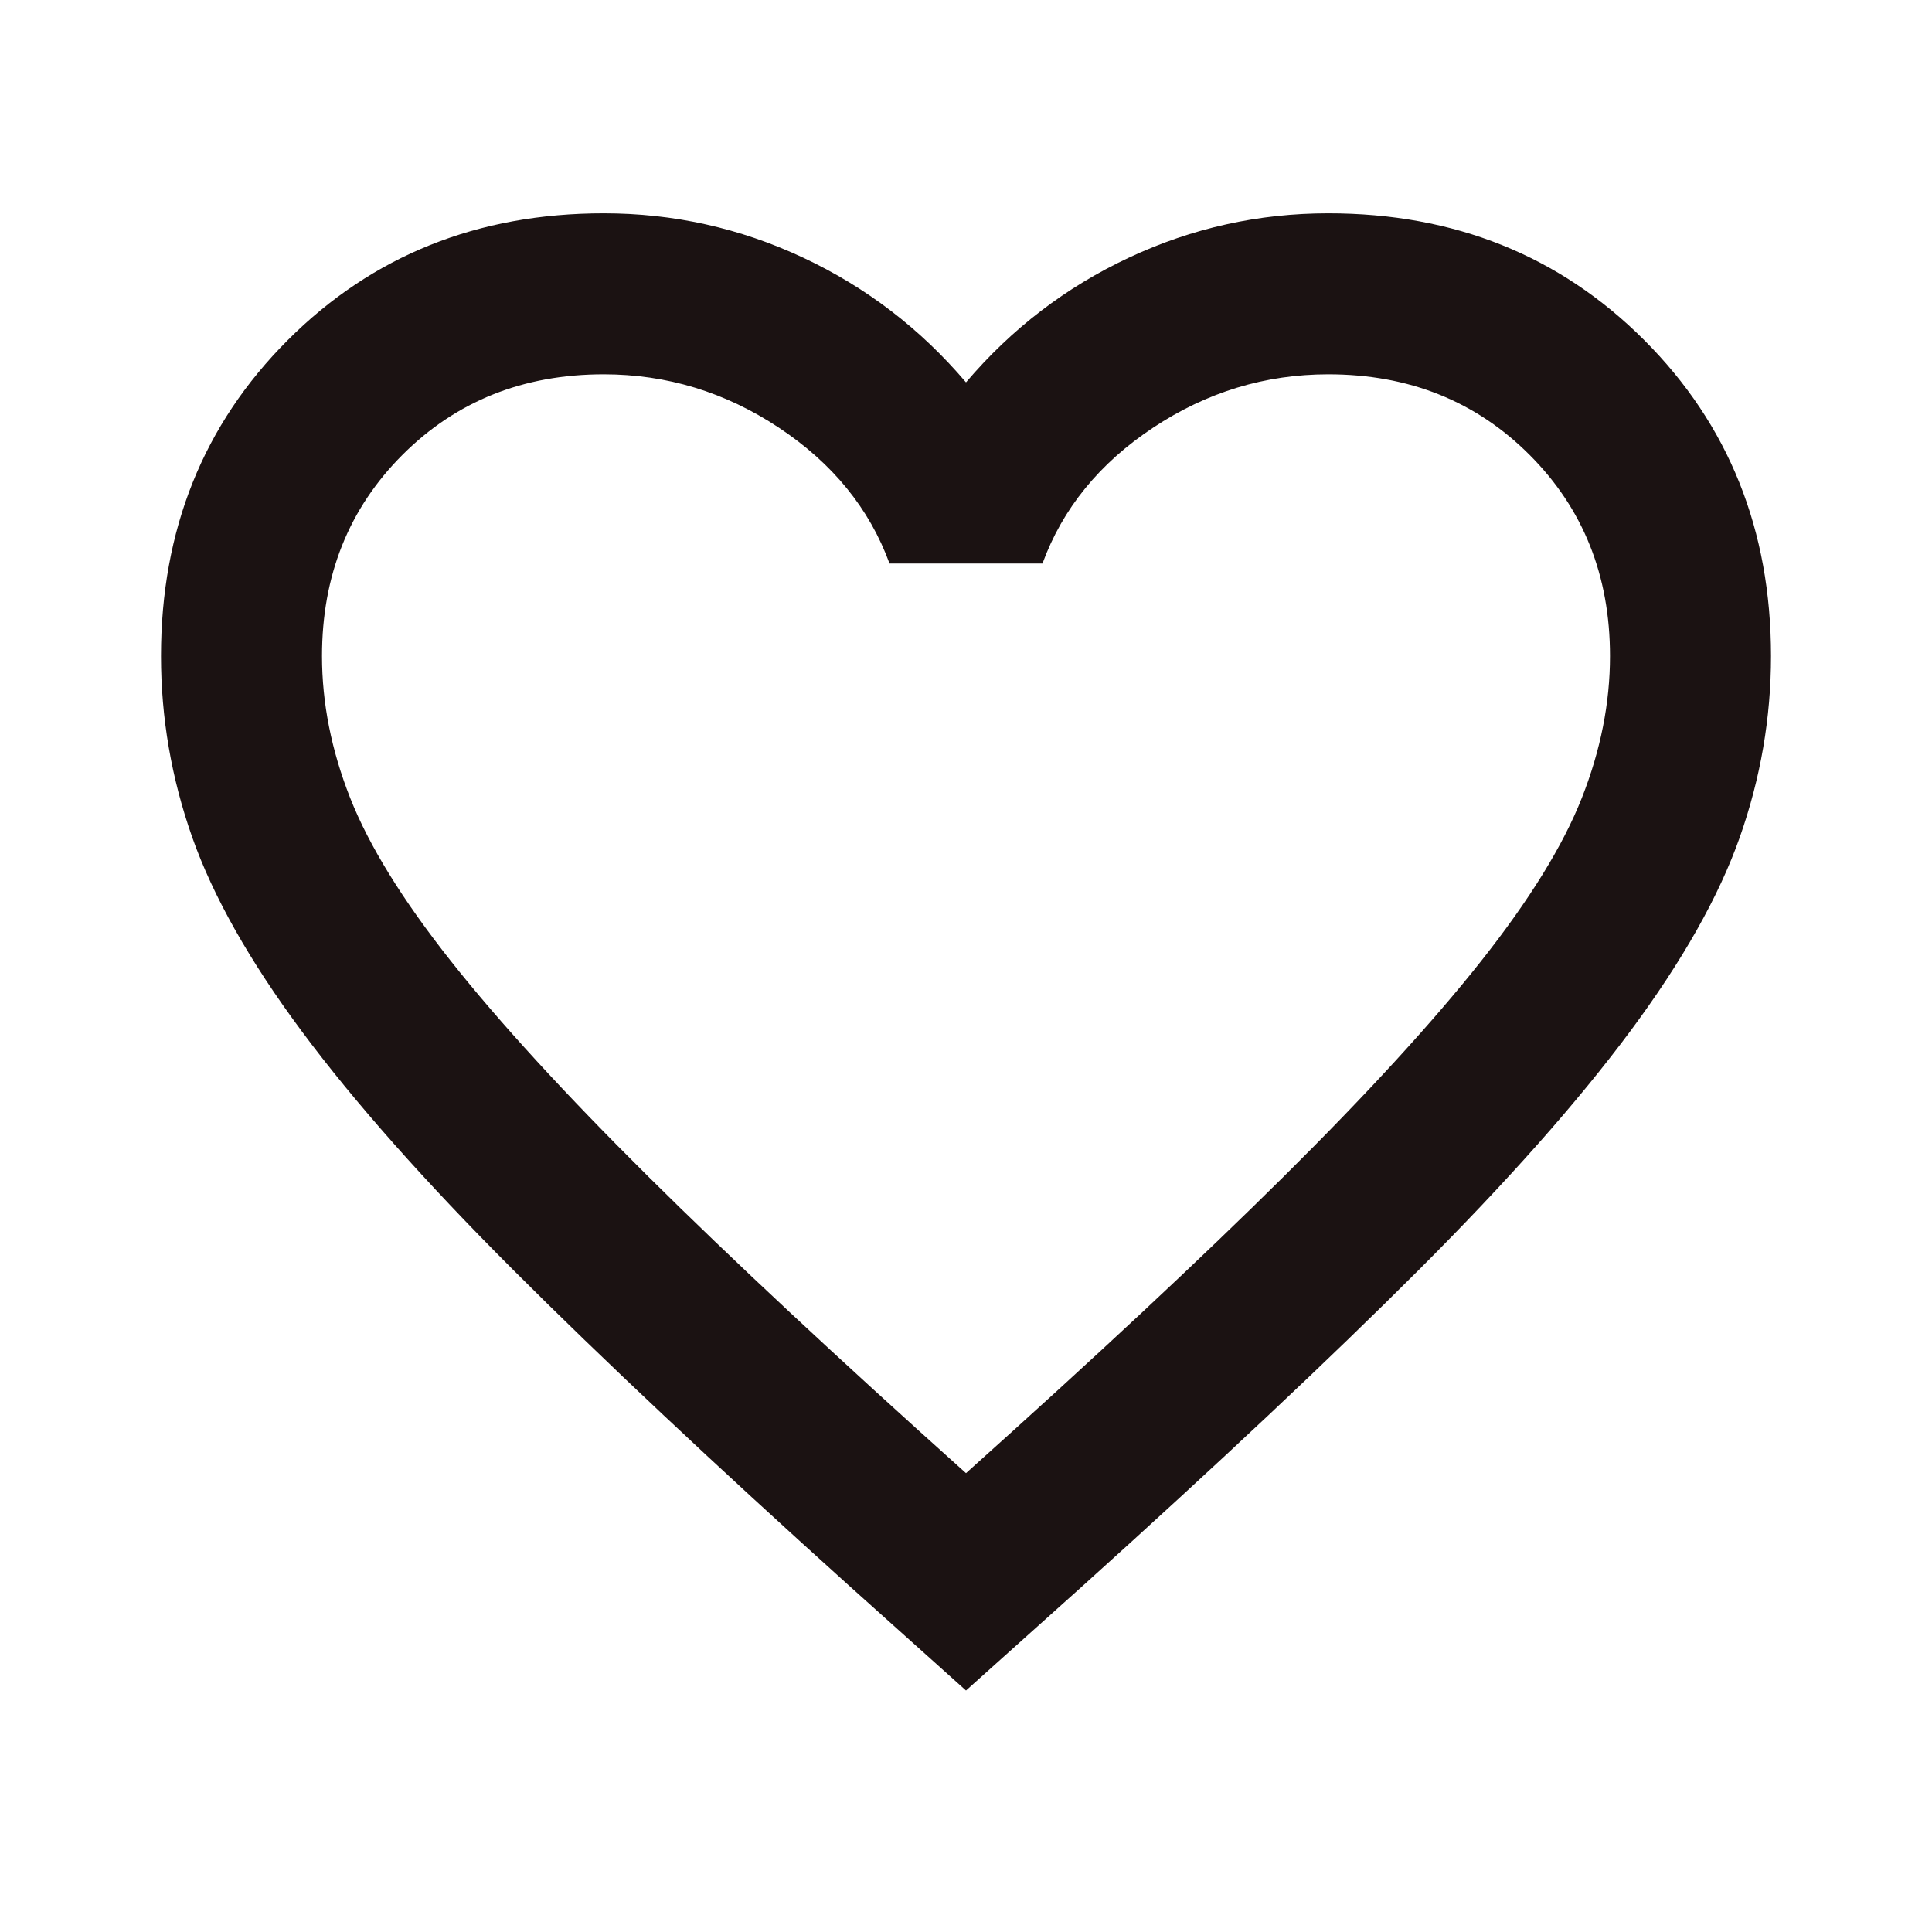
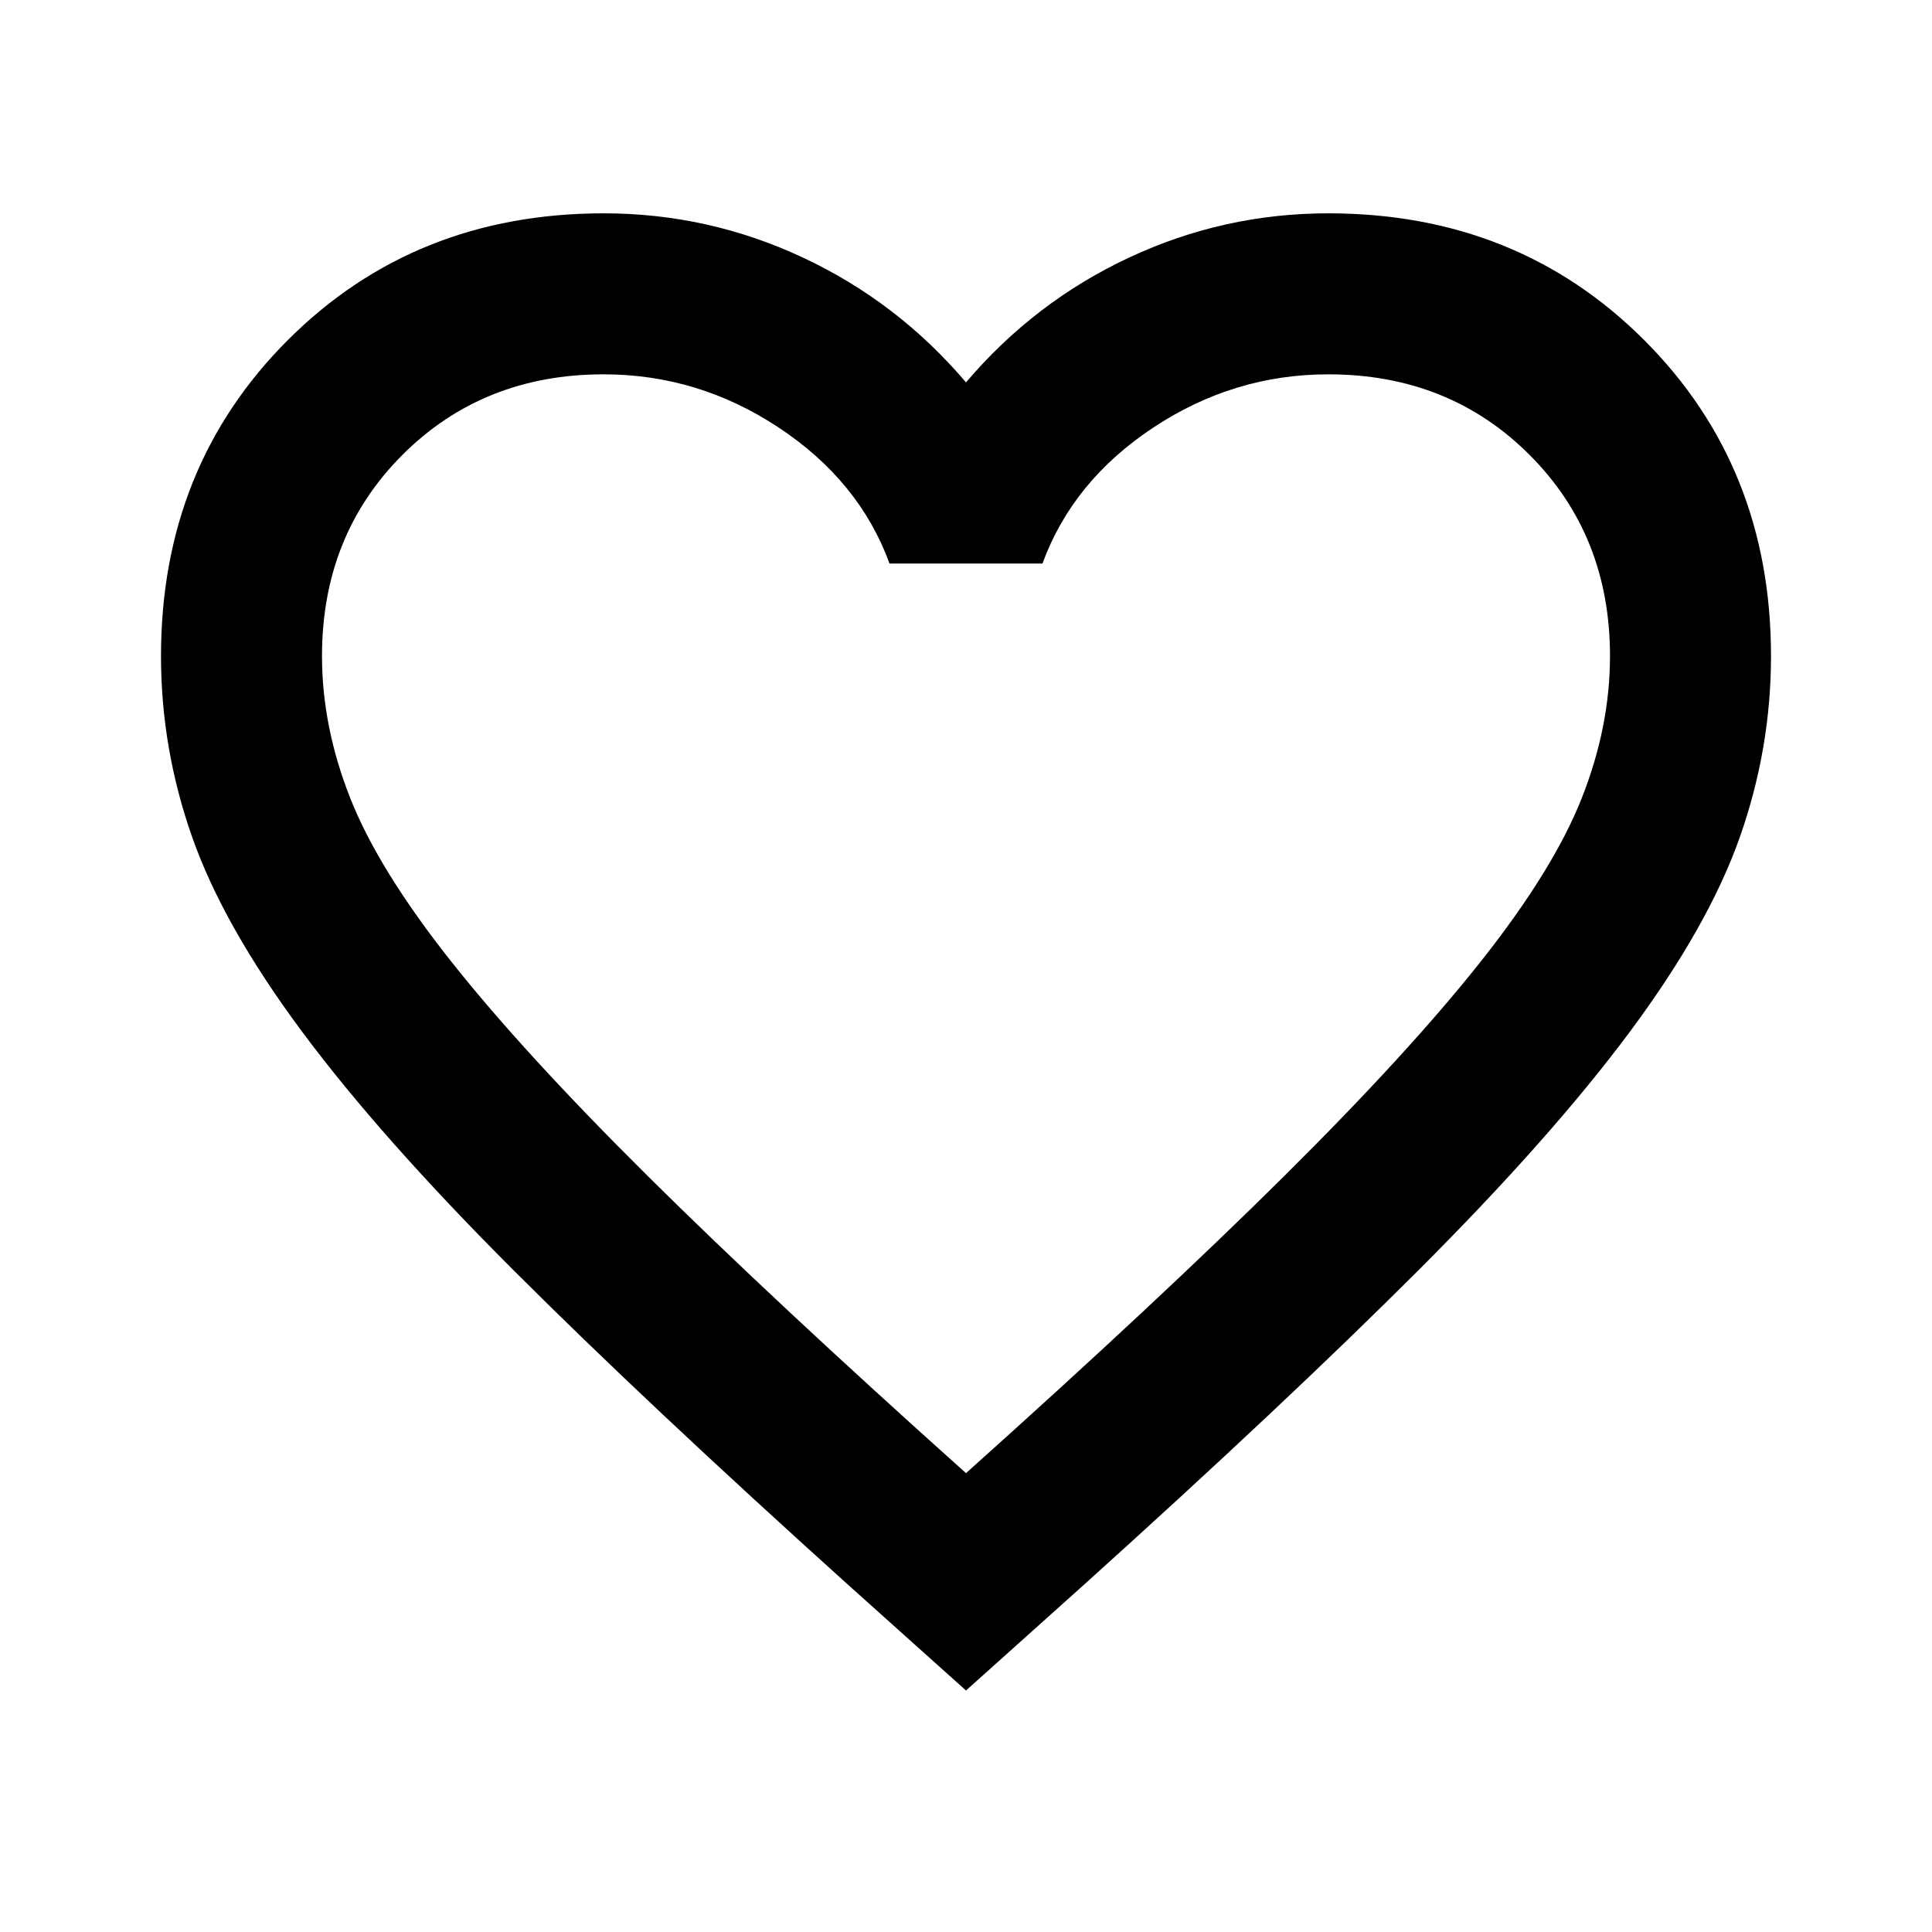
- <svg xmlns="http://www.w3.org/2000/svg" height="24px" viewBox="0 -960 960 960" width="24px" fill="#1B1212">
+ <svg xmlns="http://www.w3.org/2000/svg" height="24px" viewBox="0 -960 960 960" width="24px" fill="currentColor">
  <path d="m480-120-58-52q-101-91-167-157T150-447.5Q111-500 95.5-544T80-634q0-94 63-157t157-63q52 0 99 22t81 62q34-40 81-62t99-22q94 0 157 63t63 157q0 46-15.5 90T810-447.5Q771-395 705-329T538-172l-58 52Zm0-108q96-86 158-147.5t98-107q36-45.5 50-81t14-70.5q0-60-40-100t-100-40q-47 0-87 26.5T518-680h-76q-15-41-55-67.5T300-774q-60 0-100 40t-40 100q0 35 14 70.5t50 81q36 45.5 98 107T480-228Zm0-273Z" />
</svg>
